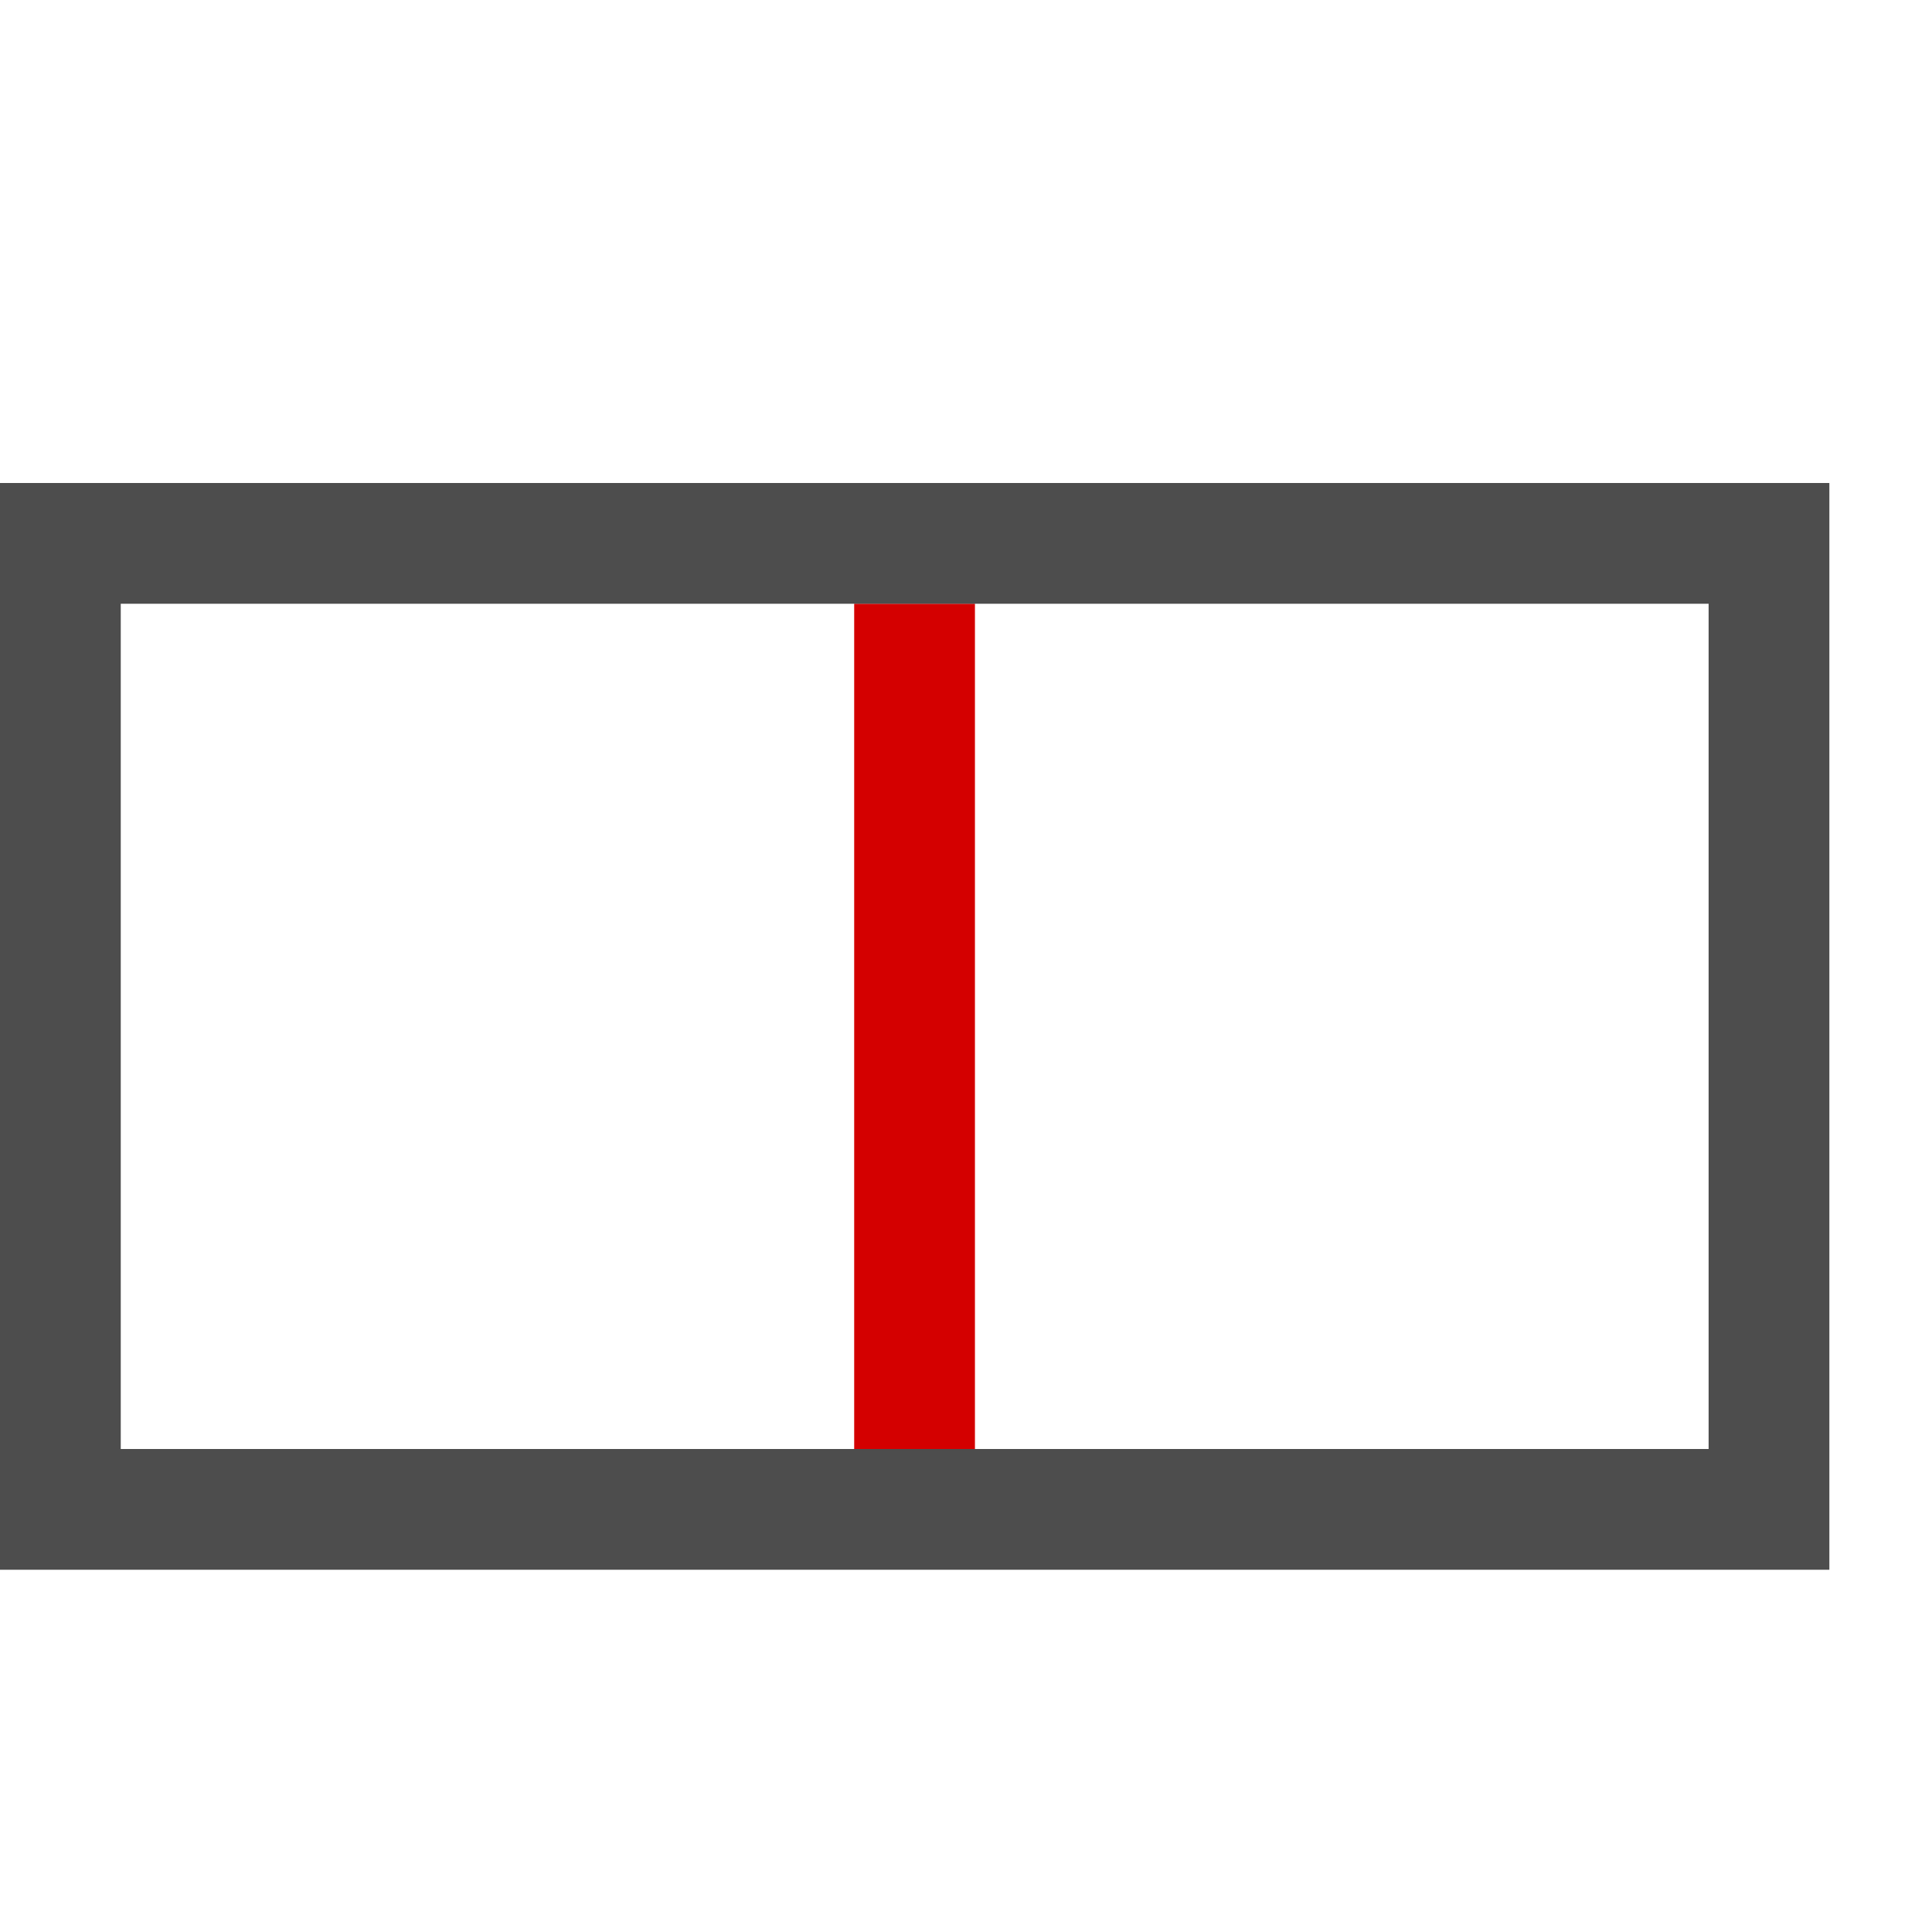
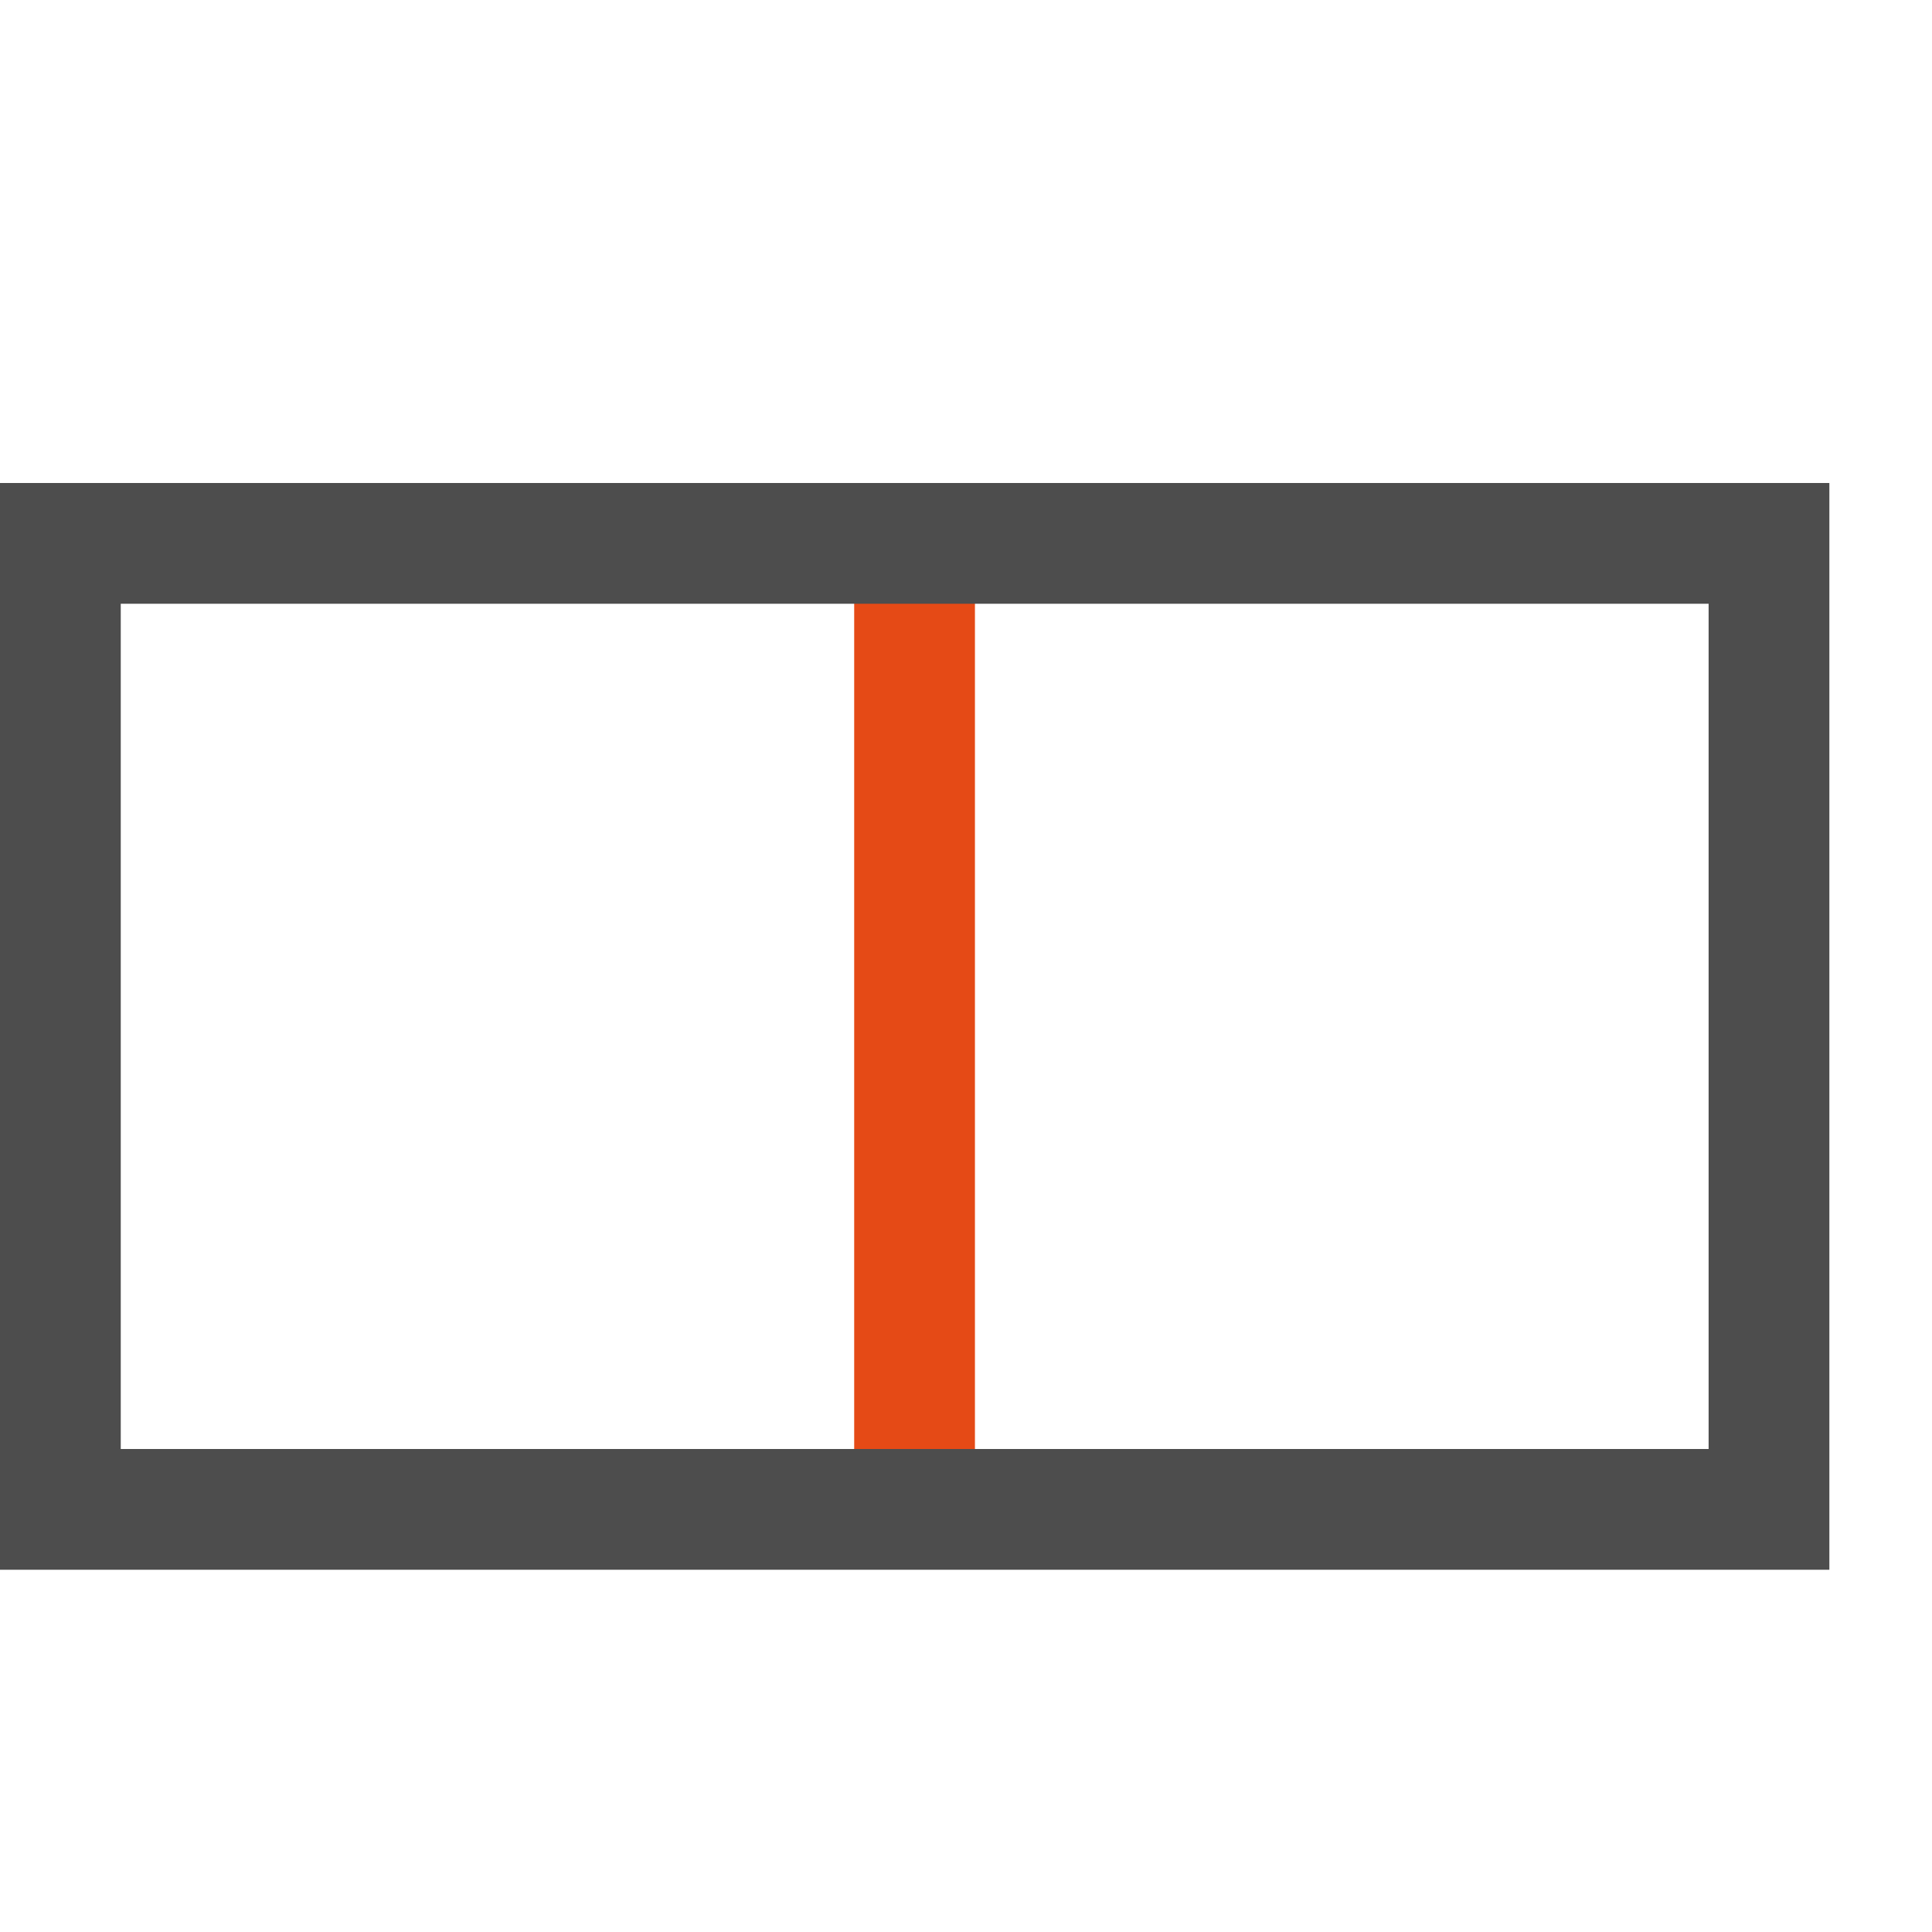
- <svg xmlns="http://www.w3.org/2000/svg" id="svg4572" version="1.1" fill="none" viewBox="0 0 16 16" height="16" width="16">
+ <svg xmlns="http://www.w3.org/2000/svg" id="svg4572" width="16" height="16" fill="none" version="1.1" viewBox="0 0 16 16">
  <defs id="defs4576" />
-   <path id="rect4641" d="M 7.074 5 L 7.074 12 L 8.074 12 L 8.074 5 L 7.074 5 z " style="fill:#d40000;fill-opacity:1;stroke:none;stroke-width:0.035;stroke-miterlimit:4;stroke-dasharray:none" />
+   <path id="rect4641" d="m 7.074,4.5 v 8 h 1 v -8 z" style="fill:#e54a16;fill-opacity:1;stroke:none;stroke-width:0.038;stroke-miterlimit:4;stroke-dasharray:none" />
  <path id="rect4615" d="m 0,4 v 9 H 15.15 V 4 Z m 1,1 h 13.15 v 7 H 1 Z" style="fill:#4d4d4d;fill-opacity:1;stroke:none;stroke-width:0.038;stroke-miterlimit:4;stroke-dasharray:none" />
</svg>
